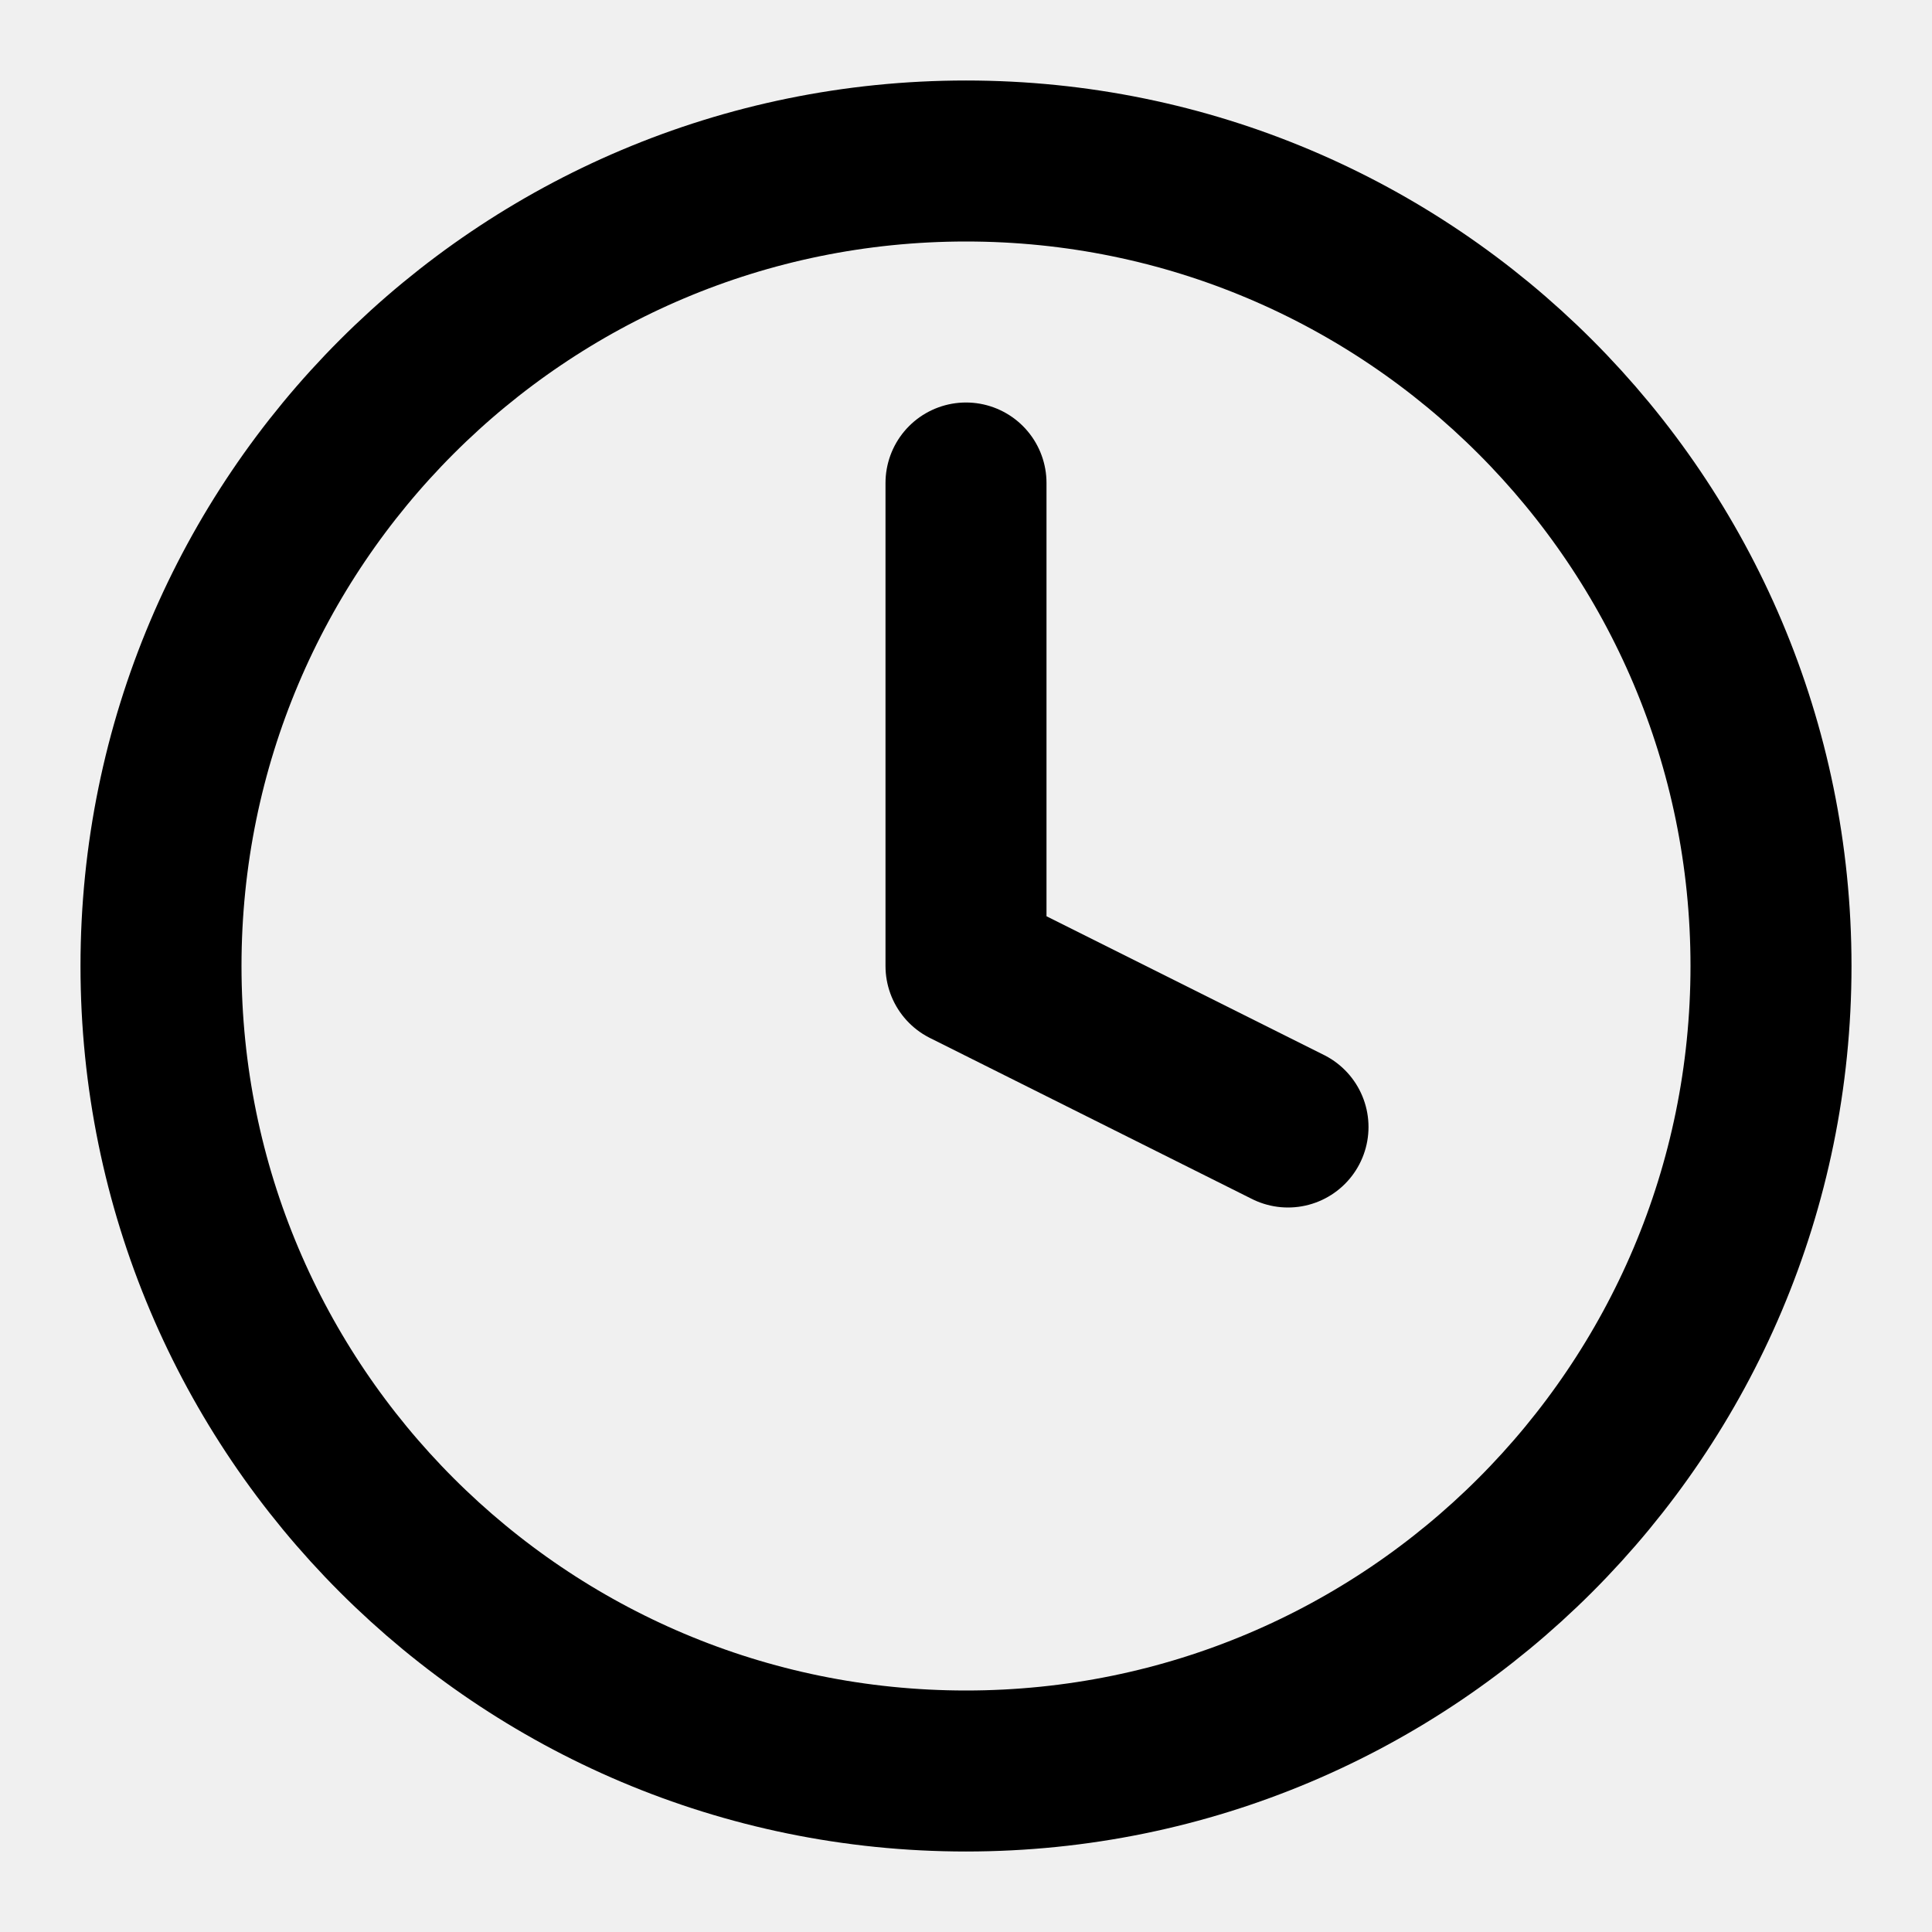
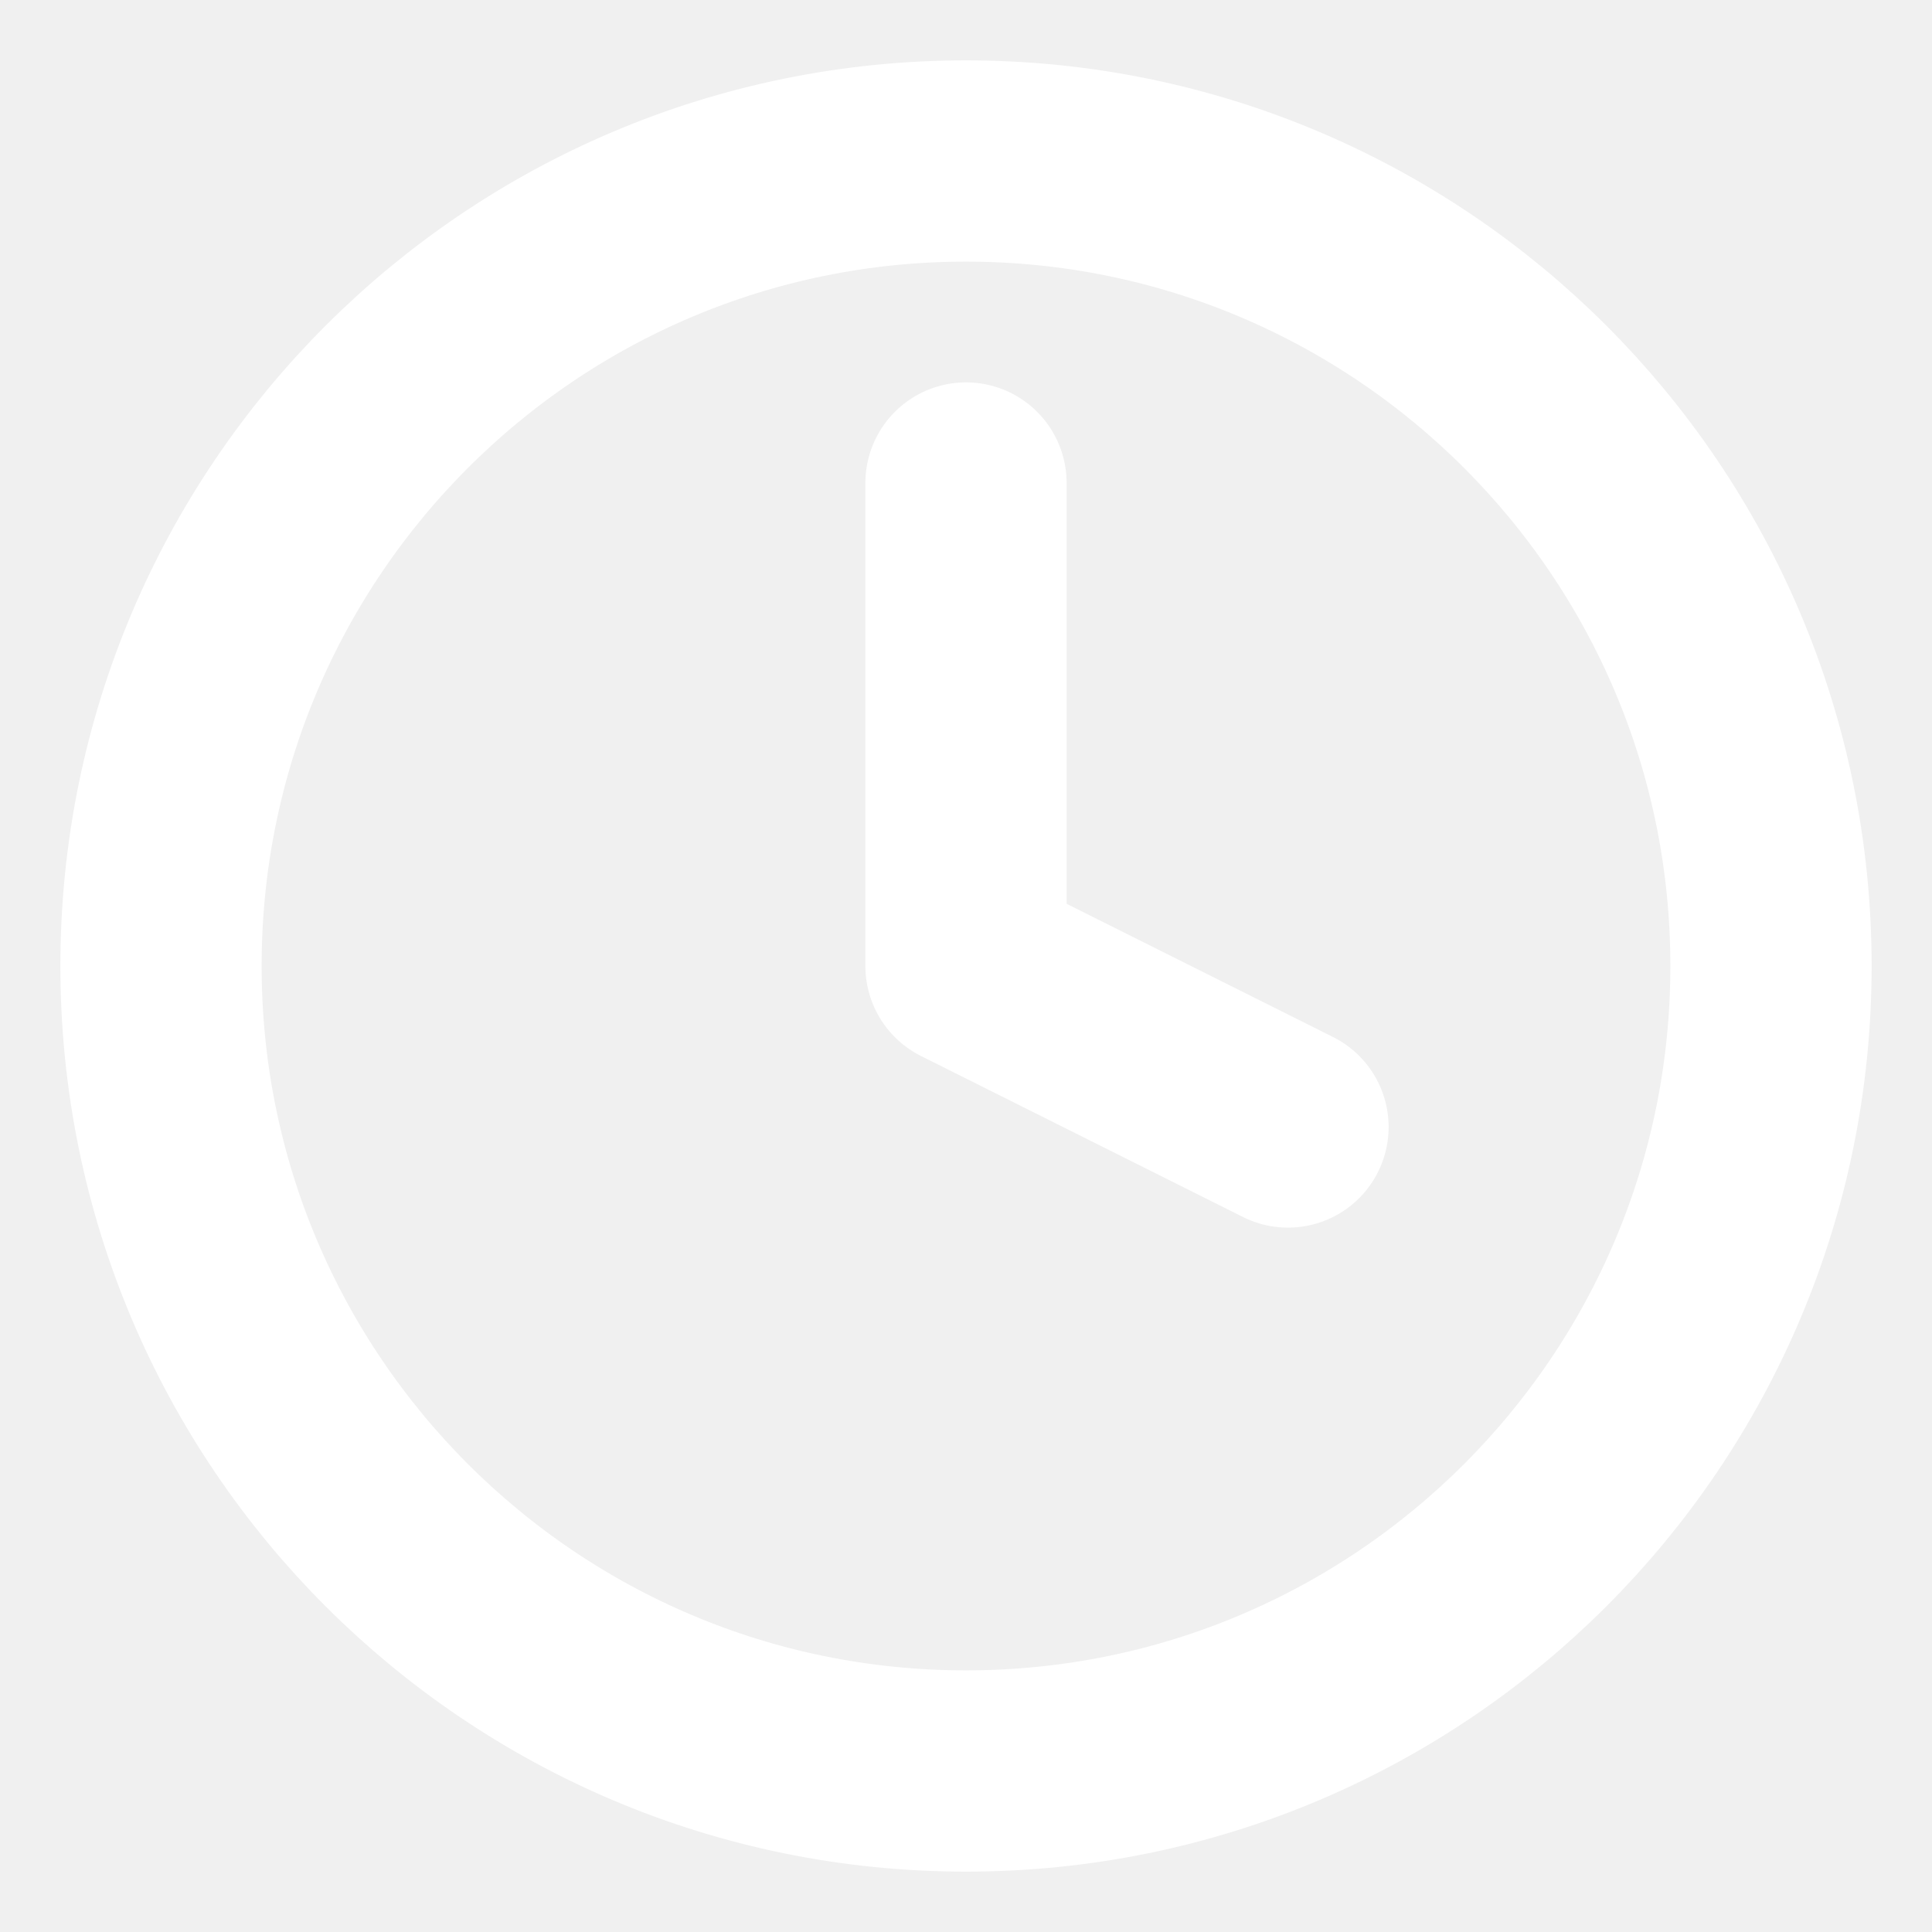
- <svg xmlns="http://www.w3.org/2000/svg" width="24" height="24" viewBox="0 0 24 24" fill="none" stroke="currentColor" stroke-width="2" stroke-linecap="round" stroke-linejoin="round" class="feather feather-clock">
+ <svg xmlns="http://www.w3.org/2000/svg" width="24" height="24" viewBox="0 0 24 24" fill="none" stroke="white" stroke-width="2.5" stroke-linecap="round" stroke-linejoin="round" class="feather feather-clock">
  <circle cx="12" cy="12" r="10" />
  <polyline points="12 6 12 12 16 14" />
</svg>
